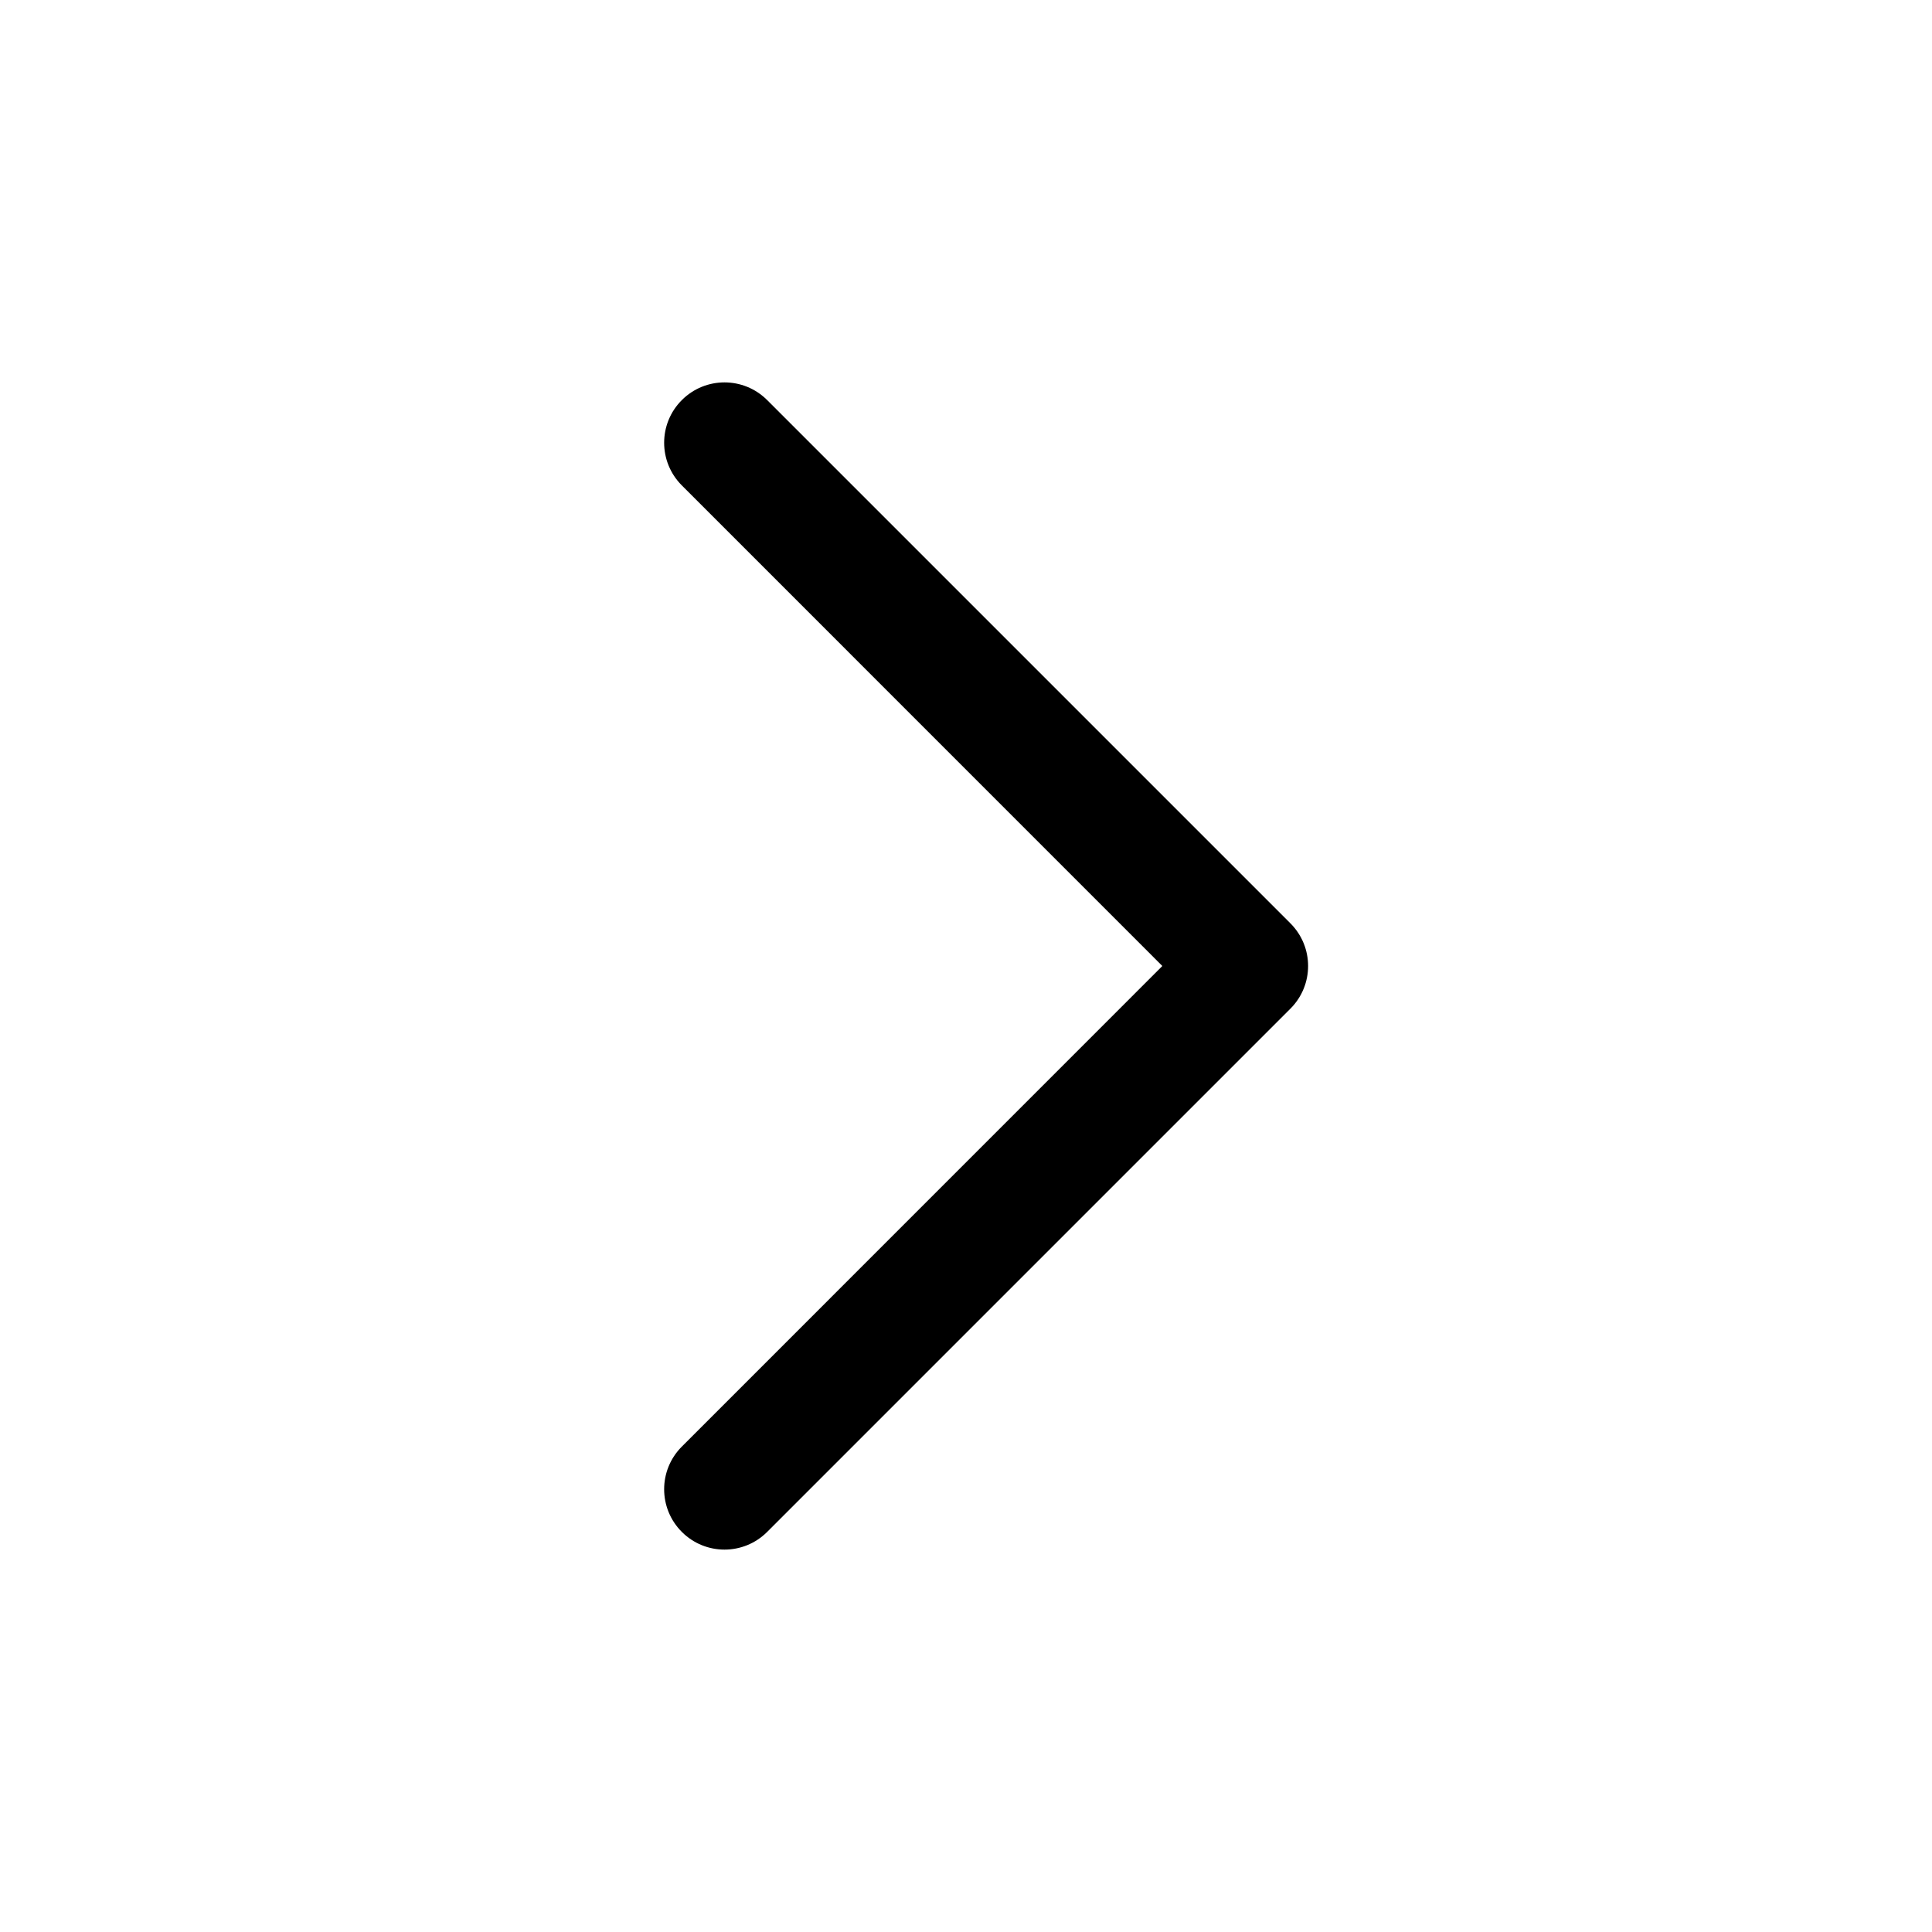
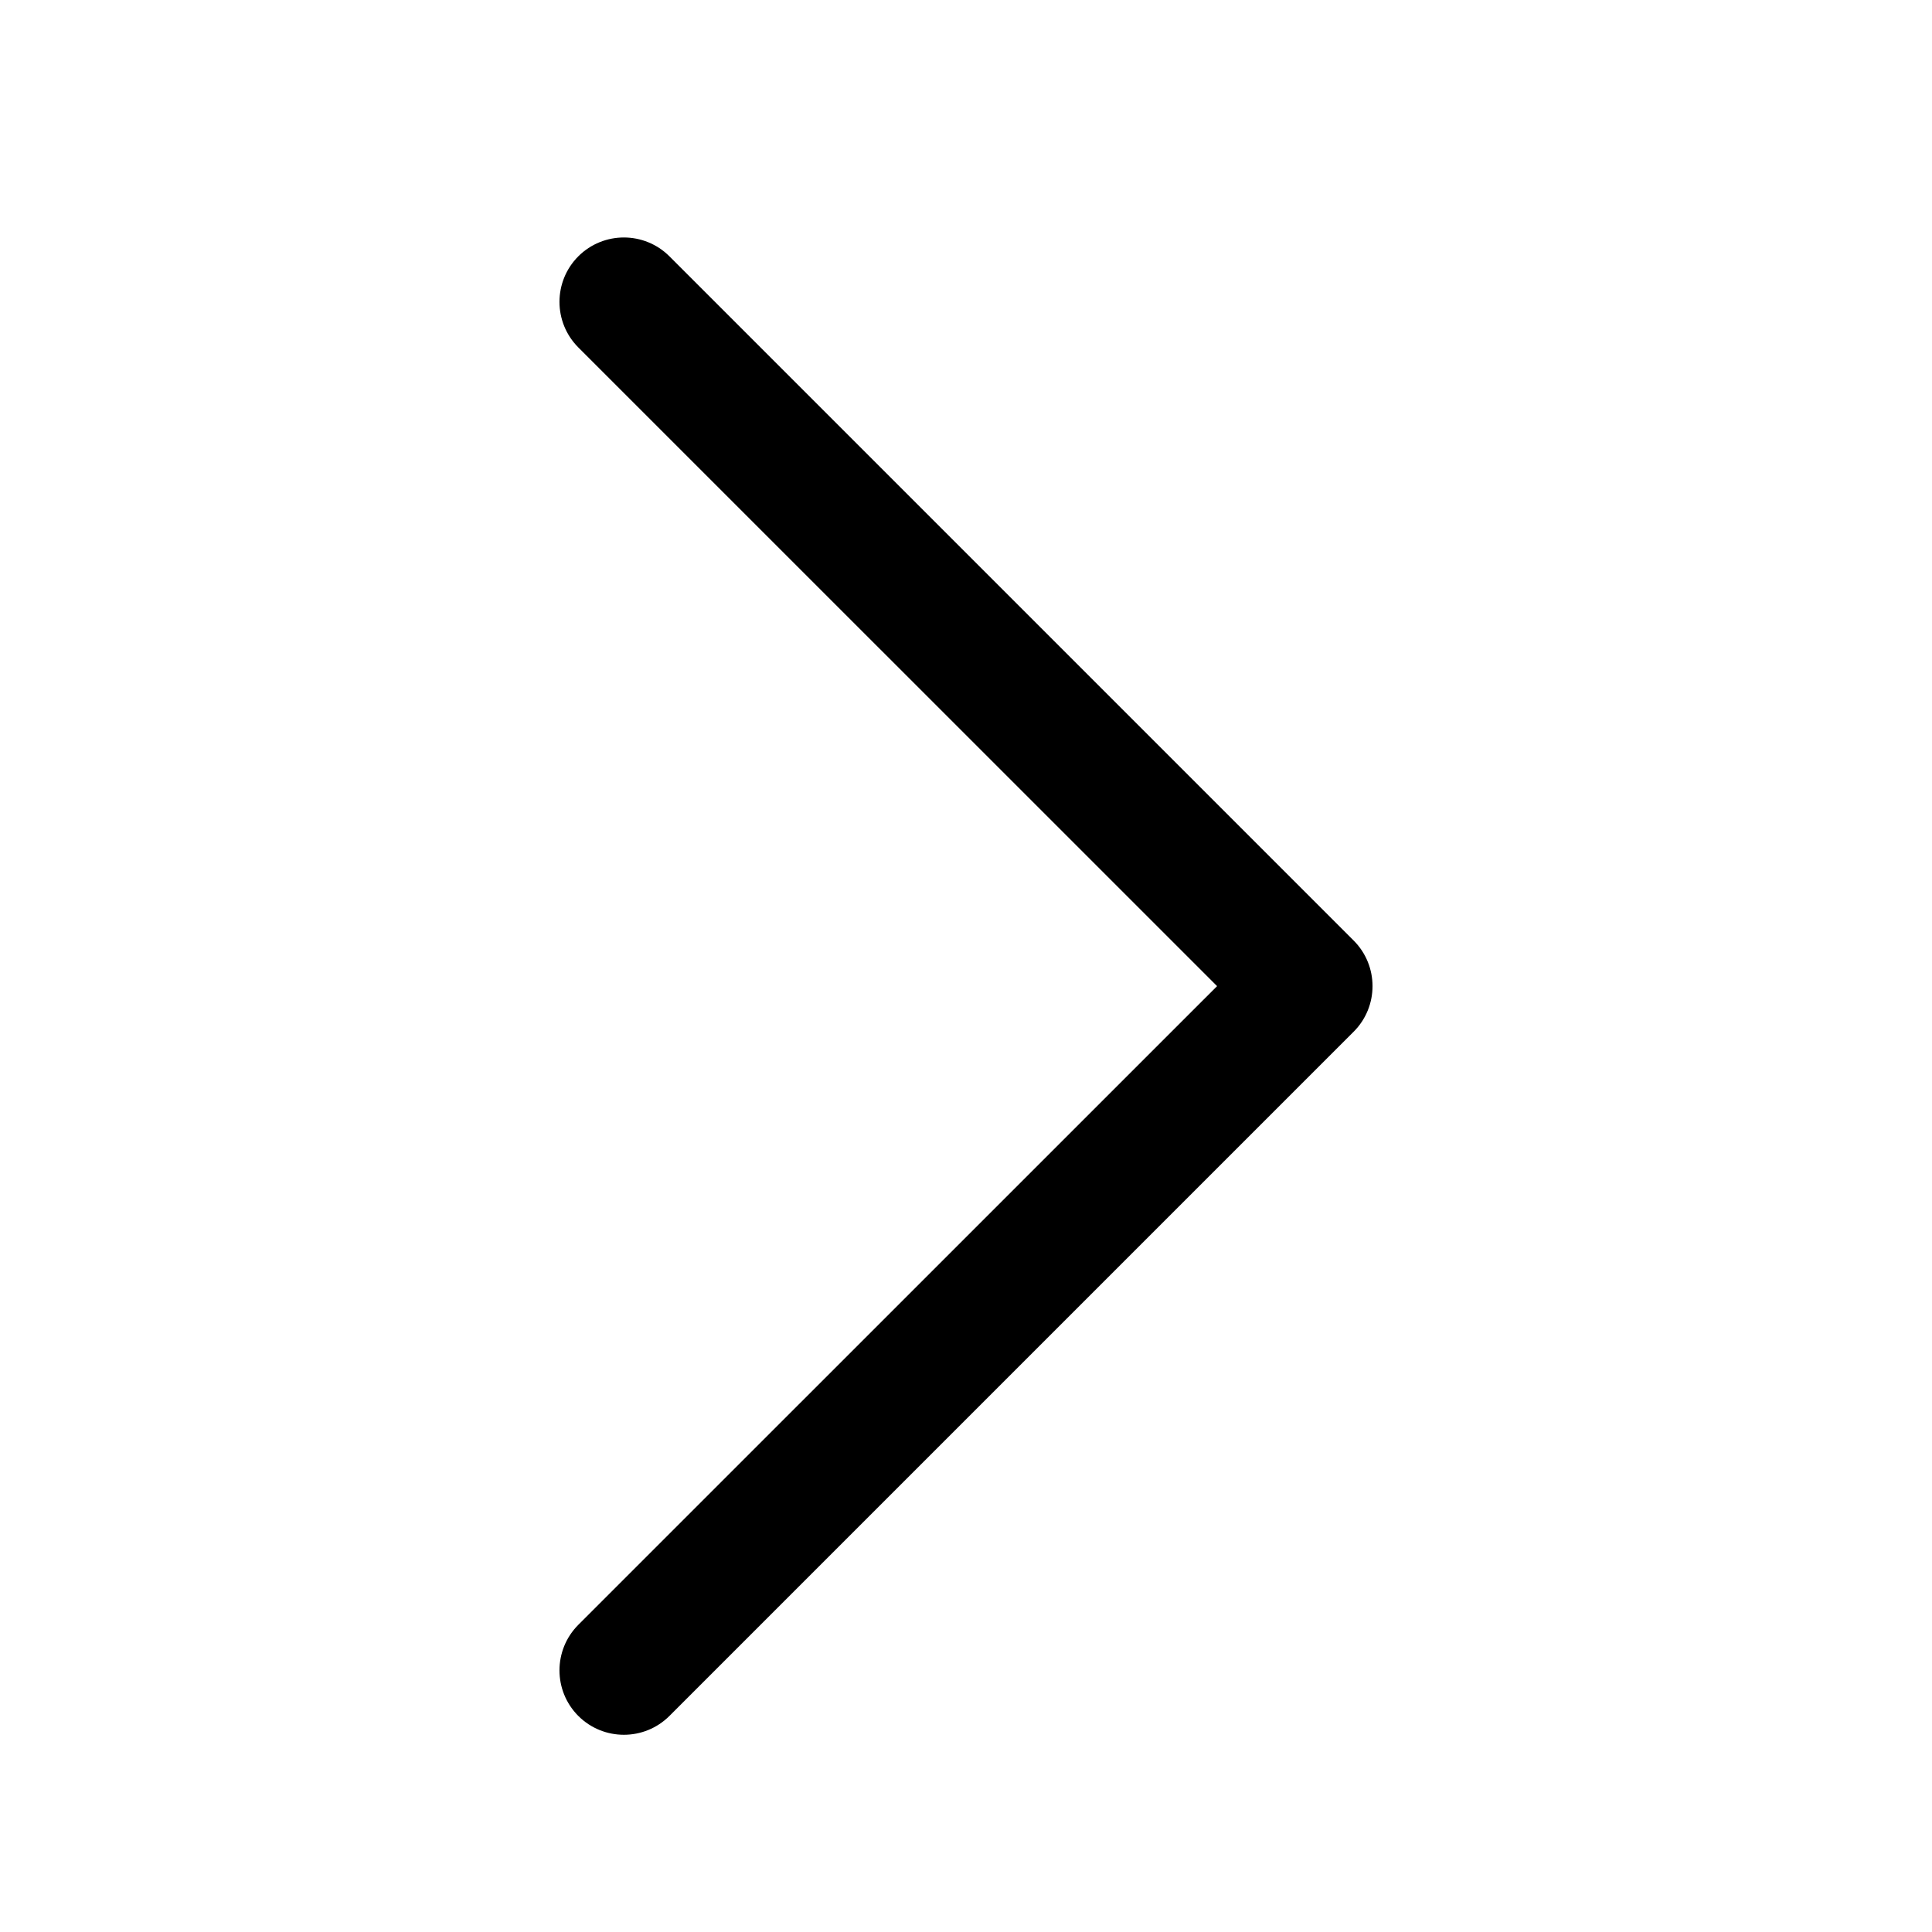
<svg xmlns="http://www.w3.org/2000/svg" width="24" height="24" viewBox="0 0 24 24" fill="none" data-karrot-ui-icon="true">
-   <path fill-rule="evenodd" clip-rule="evenodd" d="M8.47 4.97C8.763 4.677 9.237 4.677 9.53 4.97L16.03 11.47C16.323 11.763 16.323 12.237 16.03 12.53L9.53 19.03C9.237 19.323 8.763 19.323 8.47 19.03C8.177 18.737 8.177 18.263 8.47 17.97L14.439 12L8.47 6.03C8.177 5.737 8.177 5.263 8.47 4.97Z" fill="currentColor" />
+   <path fill-rule="evenodd" clip-rule="evenodd" d="M7.184 21.316C6.872 21.003 6.872 20.497 7.184 20.184L15.119 12.25L7.184 4.316C6.872 4.003 6.872 3.497 7.184 3.184C7.497 2.872 8.003 2.872 8.316 3.184L16.816 11.684C17.128 11.997 17.128 12.503 16.816 12.816L8.316 21.316C8.003 21.628 7.497 21.628 7.184 21.316Z" fill="currentColor" />
</svg>
